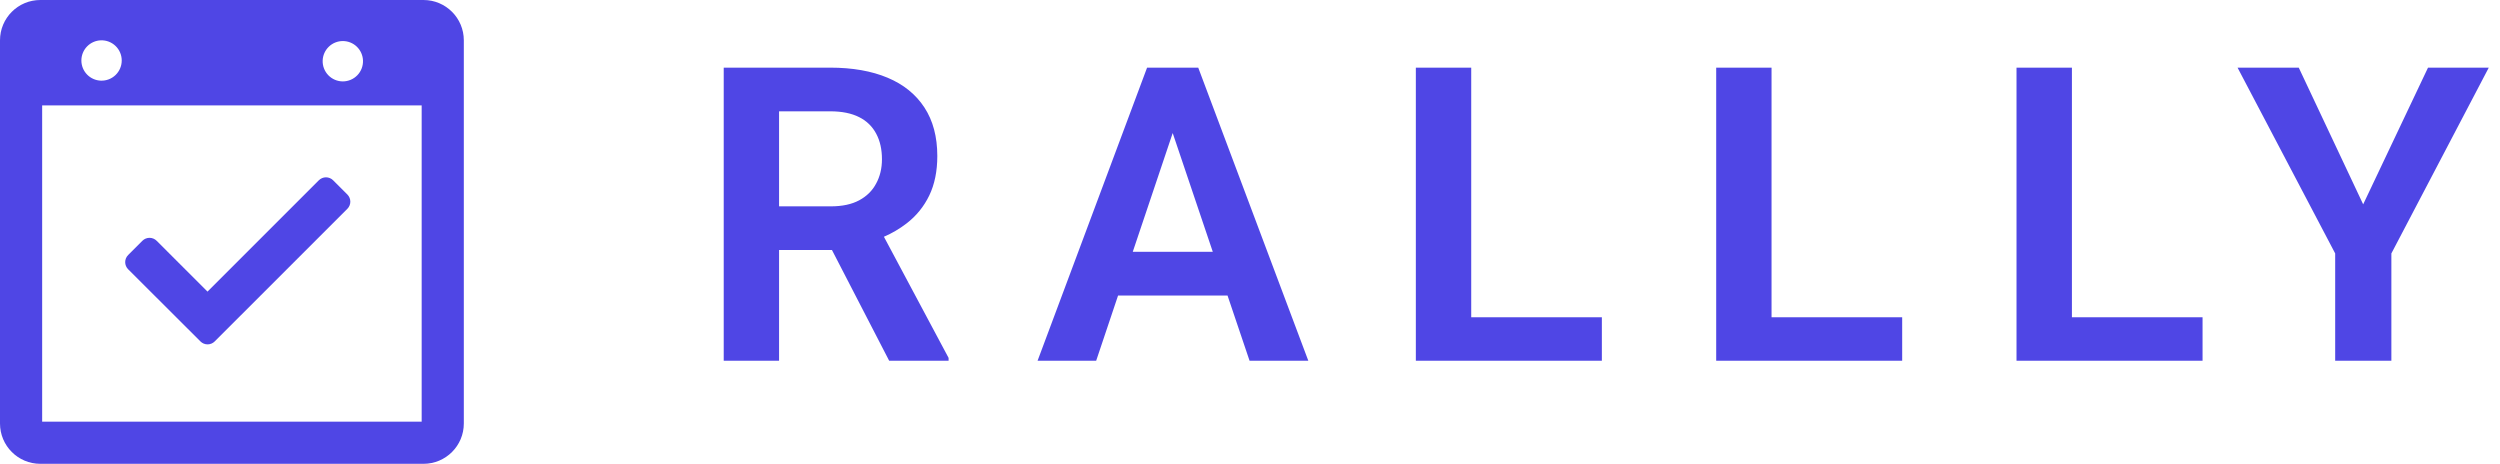
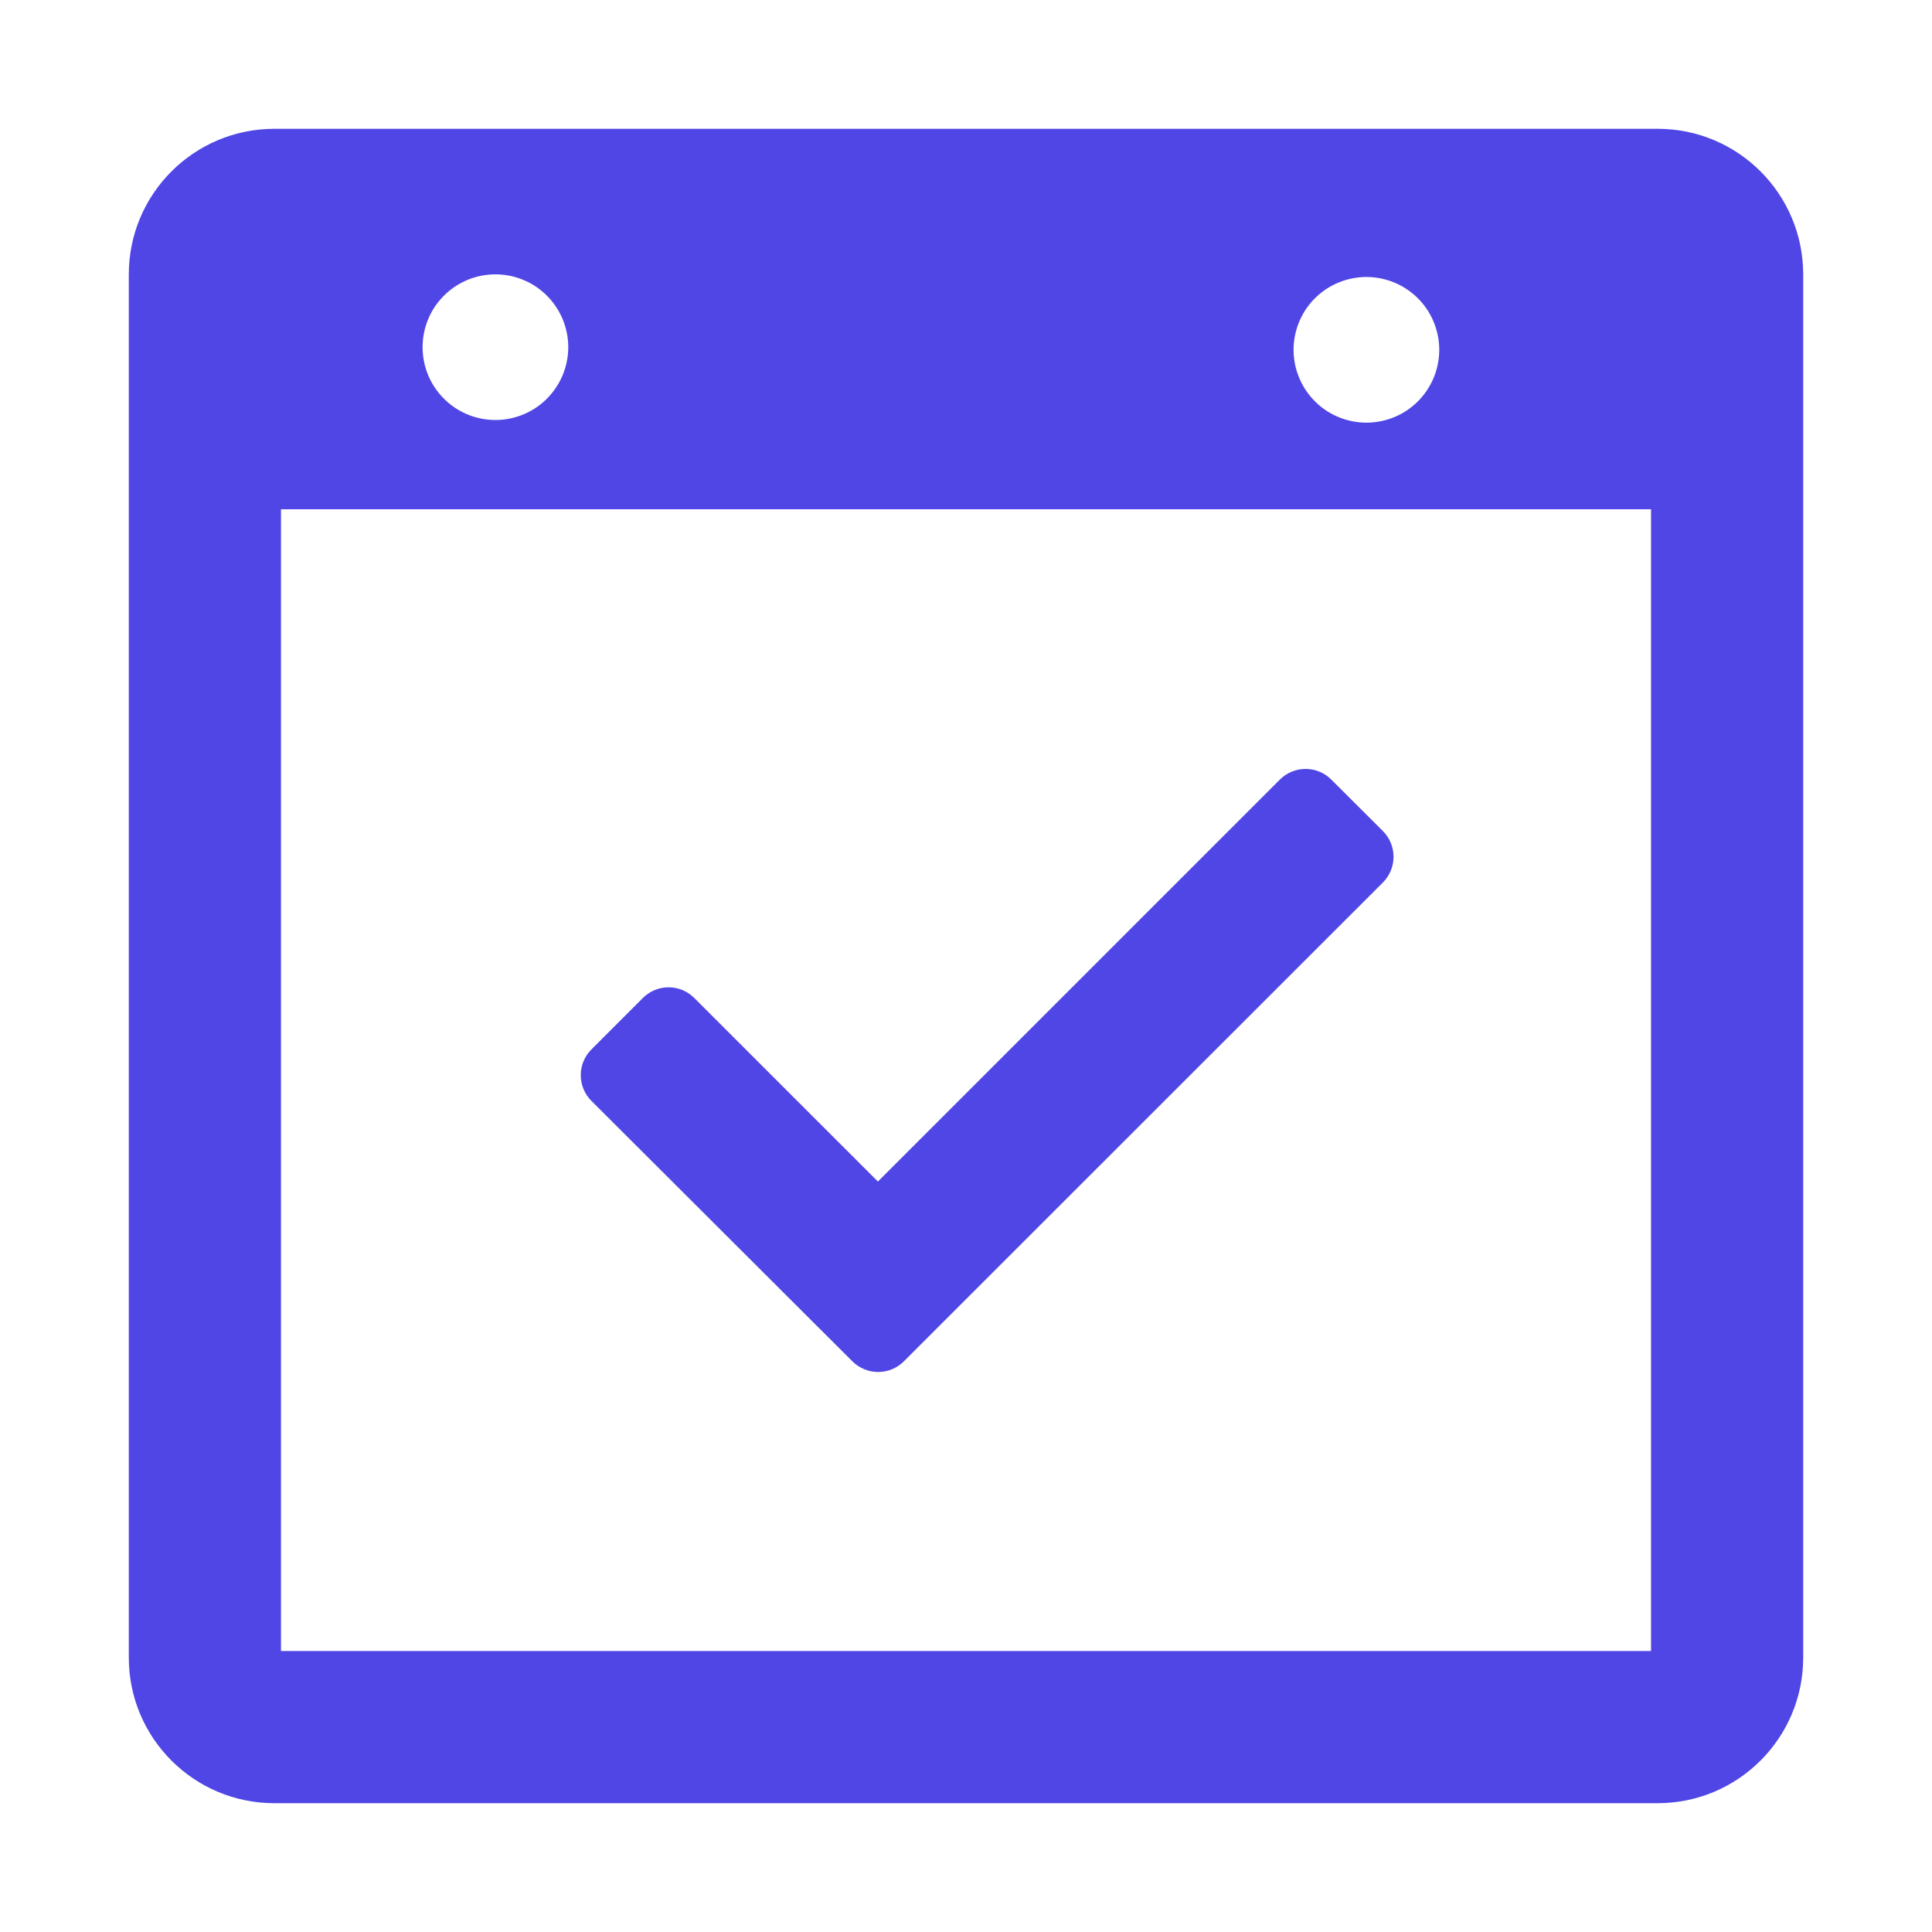
- <svg xmlns="http://www.w3.org/2000/svg" width="1078" height="200" viewBox="0 0 1078 200" fill="none">
-   <path fill-rule="evenodd" clip-rule="evenodd" d="M17.389 0C7.789 0 0 7.778 0 17.389V182.611C0 192.211 7.778 200 17.389 200H182.611C192.211 200 200 192.222 200 182.611V17.389C200 7.789 192.222 0 182.611 0H17.389ZM181.822 45.444H18.178V181.822H181.822V45.444ZM156.522 26.089C156.564 27.257 156.37 28.421 155.952 29.512C155.534 30.604 154.9 31.6 154.089 32.441C153.277 33.282 152.304 33.951 151.229 34.407C150.153 34.864 148.996 35.1 147.828 35.1C146.659 35.1 145.502 34.864 144.427 34.407C143.351 33.951 142.378 33.282 141.567 32.441C140.756 31.6 140.122 30.604 139.704 29.512C139.286 28.421 139.092 27.257 139.133 26.089C139.214 23.837 140.165 21.704 141.787 20.139C143.409 18.574 145.574 17.7 147.828 17.7C150.081 17.7 152.247 18.574 153.869 20.139C155.49 21.704 156.442 23.837 156.522 26.089ZM43.478 34.778C44.646 34.819 45.81 34.626 46.901 34.207C47.993 33.789 48.989 33.156 49.83 32.344C50.671 31.533 51.34 30.56 51.796 29.484C52.253 28.409 52.489 27.252 52.489 26.083C52.489 24.915 52.253 23.758 51.796 22.682C51.34 21.607 50.671 20.634 49.83 19.823C48.989 19.011 47.993 18.377 46.901 17.959C45.81 17.541 44.646 17.347 43.478 17.389C41.226 17.469 39.093 18.421 37.528 20.042C35.963 21.664 35.089 23.83 35.089 26.083C35.089 28.337 35.963 30.503 37.528 32.124C39.093 33.746 41.226 34.697 43.478 34.778ZM55.256 116.111C54.852 115.708 54.532 115.229 54.314 114.702C54.095 114.174 53.983 113.609 53.983 113.039C53.983 112.468 54.095 111.903 54.314 111.376C54.532 110.849 54.852 110.37 55.256 109.967L61.4 103.822C61.803 103.419 62.282 103.099 62.809 102.88C63.337 102.662 63.902 102.55 64.472 102.55C65.043 102.55 65.608 102.662 66.135 102.88C66.662 103.099 67.141 103.419 67.544 103.822L89.478 125.744L137.489 77.733C137.892 77.33 138.371 77.01 138.898 76.791C139.426 76.573 139.991 76.461 140.561 76.461C141.132 76.461 141.697 76.573 142.224 76.791C142.751 77.01 143.23 77.33 143.633 77.733L149.789 83.878C150.604 84.694 151.063 85.801 151.063 86.956C151.063 88.11 150.604 89.217 149.789 90.033L92.578 147.222C92.174 147.626 91.695 147.946 91.168 148.164C90.641 148.383 90.076 148.495 89.506 148.495C88.935 148.495 88.37 148.383 87.843 148.164C87.316 147.946 86.837 147.626 86.433 147.222L55.256 116.111ZM357.989 29.167H312.067V155.556H335.933V107.811H358.744L383.411 155.556H409.033V154.333L381.144 102.089C384.619 100.591 387.892 98.665 390.889 96.356C395.111 93.111 398.378 89.089 400.7 84.289C403.011 79.489 404.167 73.811 404.167 67.278C404.167 59 402.311 52.022 398.611 46.356C394.911 40.689 389.611 36.4 382.722 33.511C375.833 30.622 367.589 29.167 357.989 29.167ZM335.933 88.978H358.244C363.167 88.978 367.244 88.111 370.489 86.367C373.722 84.633 376.156 82.233 377.778 79.167C379.456 76.1 380.3 72.6 380.3 68.667C380.3 64.444 379.489 60.789 377.856 57.722C376.233 54.596 373.651 52.073 370.489 50.522C367.189 48.844 363.022 48 357.989 48H335.933V88.978ZM510.778 29.167H516.678L564.144 155.556H538.811L529.311 127.433H482.111L472.667 155.556H447.4L494.622 29.167H510.778ZM488.444 108.589H522.956L505.667 57.367L488.444 108.589ZM690.722 136.811V155.556H610.511V29.167H634.389V136.811H690.722ZM820.222 155.556V136.8H763.889V29.178H740.022V155.556H820.222ZM949.744 136.8V155.556H869.522V29.167H893.411V136.811L949.744 136.8ZM1019 88.111L991.222 29.167H964.833L1006.93 109.278V155.556H1031.16V109.289L1073.16 29.167H1046.96L1019 88.111Z" fill="#4F46E5" />
+ <svg xmlns="http://www.w3.org/2000/svg" viewBox="0 0 30 30">
+   <path fill-rule="evenodd" d="M4.261 2C3.013 2 2 3.011 2 4.261V25.739C2 26.987 3.011 28 4.261 28H25.739C26.987 28 28 26.989 28 25.739V4.261C28 3.013 26.989 2 25.739 2H4.261ZM25.637 7.908H4.363V25.637H25.637V7.908ZM22.348 5.392C22.353 5.543 22.328 5.695 22.274 5.837C22.219 5.978 22.137 6.108 22.032 6.217C21.926 6.327 21.8 6.414 21.66 6.473C21.52 6.532 21.369 6.563 21.218 6.563C21.066 6.563 20.915 6.532 20.776 6.473C20.636 6.414 20.509 6.327 20.404 6.217C20.298 6.108 20.216 5.978 20.162 5.837C20.107 5.695 20.082 5.543 20.087 5.392C20.098 5.099 20.221 4.821 20.432 4.618C20.643 4.415 20.925 4.301 21.218 4.301C21.511 4.301 21.792 4.415 22.003 4.618C22.214 4.821 22.337 5.099 22.348 5.392ZM7.652 6.521C7.804 6.527 7.955 6.501 8.097 6.447C8.239 6.393 8.369 6.31 8.478 6.205C8.587 6.099 8.674 5.973 8.734 5.833C8.793 5.693 8.824 5.543 8.824 5.391C8.824 5.239 8.793 5.089 8.734 4.949C8.674 4.809 8.587 4.682 8.478 4.577C8.369 4.471 8.239 4.389 8.097 4.335C7.955 4.28 7.804 4.255 7.652 4.261C7.359 4.271 7.082 4.395 6.879 4.606C6.675 4.816 6.562 5.098 6.562 5.391C6.562 5.684 6.675 5.965 6.879 6.176C7.082 6.387 7.359 6.511 7.652 6.521ZM9.183 17.094C9.131 17.042 9.089 16.98 9.061 16.911C9.032 16.843 9.018 16.769 9.018 16.695C9.018 16.621 9.032 16.547 9.061 16.479C9.089 16.41 9.131 16.348 9.183 16.296L9.982 15.497C10.034 15.444 10.097 15.403 10.165 15.374C10.234 15.346 10.307 15.331 10.381 15.331C10.456 15.331 10.529 15.346 10.598 15.374C10.666 15.403 10.728 15.444 10.781 15.497L13.632 18.347L19.874 12.105C19.926 12.053 19.988 12.011 20.057 11.983C20.125 11.954 20.199 11.94 20.273 11.94C20.347 11.94 20.421 11.954 20.489 11.983C20.558 12.011 20.62 12.053 20.672 12.105L21.473 12.904C21.694 13.125 21.694 13.483 21.473 13.704L14.035 21.139C13.983 21.191 13.92 21.233 13.852 21.261C13.783 21.29 13.71 21.304 13.636 21.304C13.562 21.304 13.488 21.29 13.42 21.261C13.351 21.233 13.289 21.191 13.236 21.139L9.183 17.094Z" fill="#4F46E5" />
</svg>
